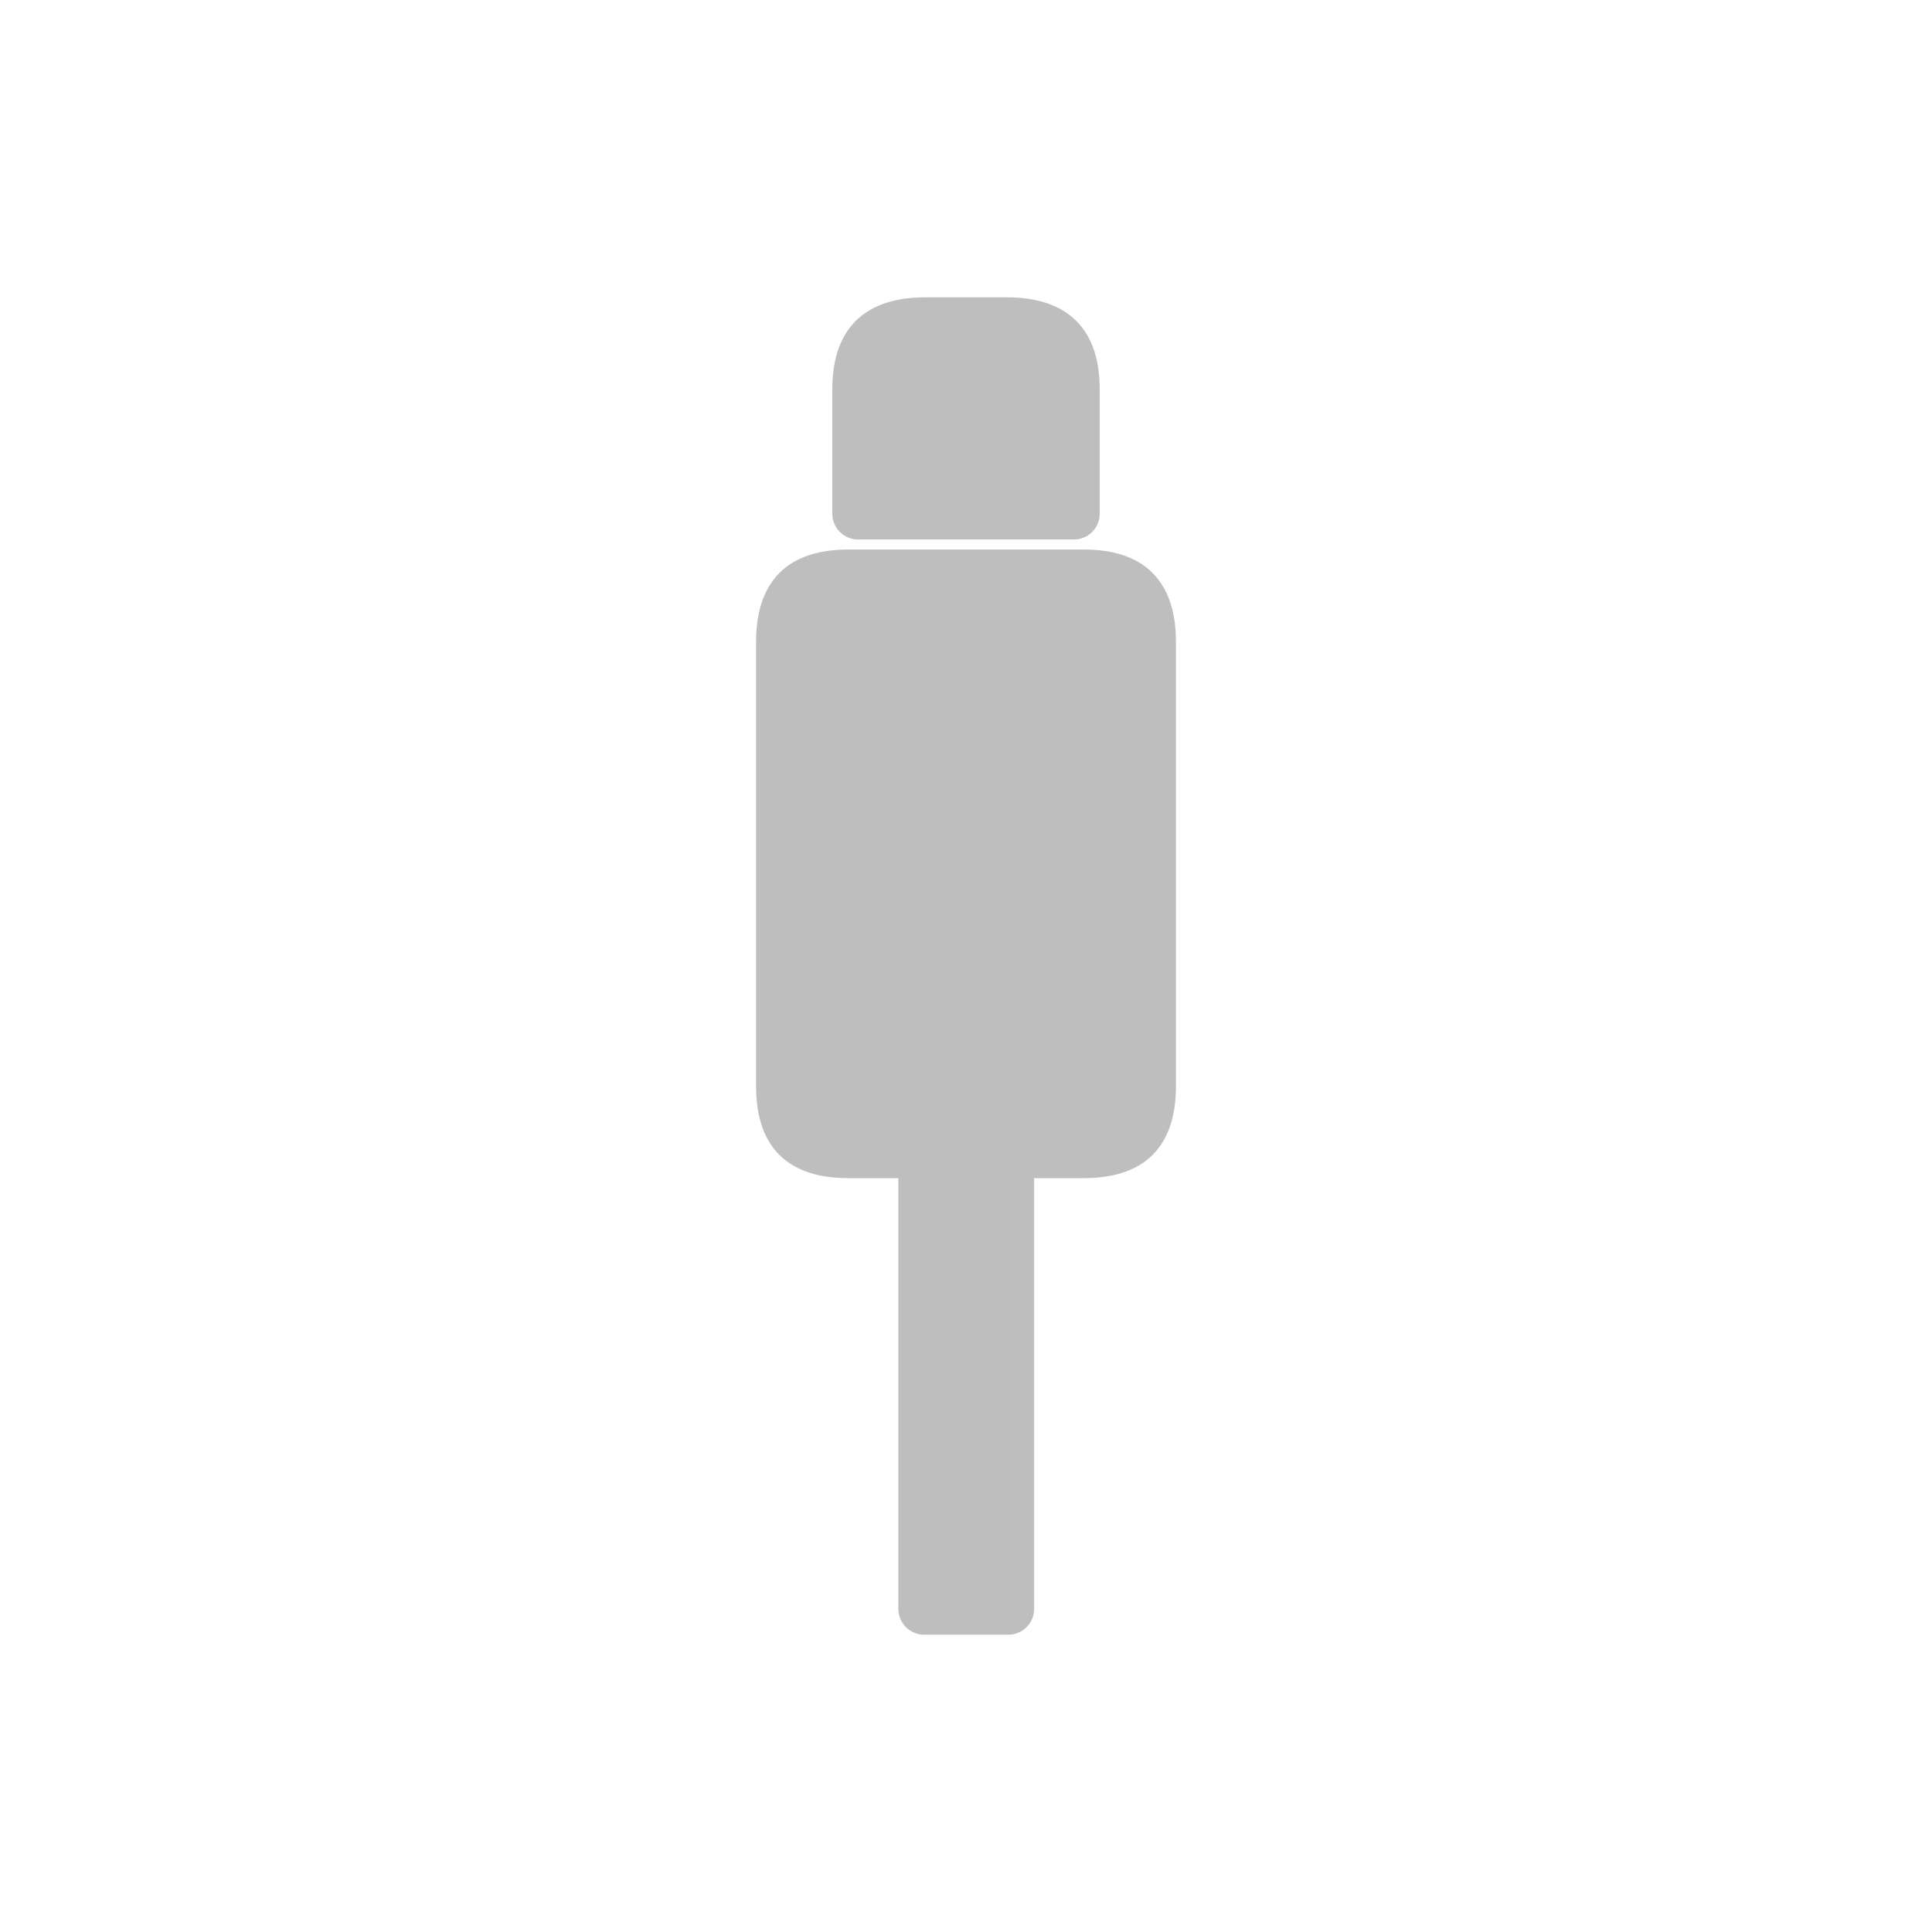
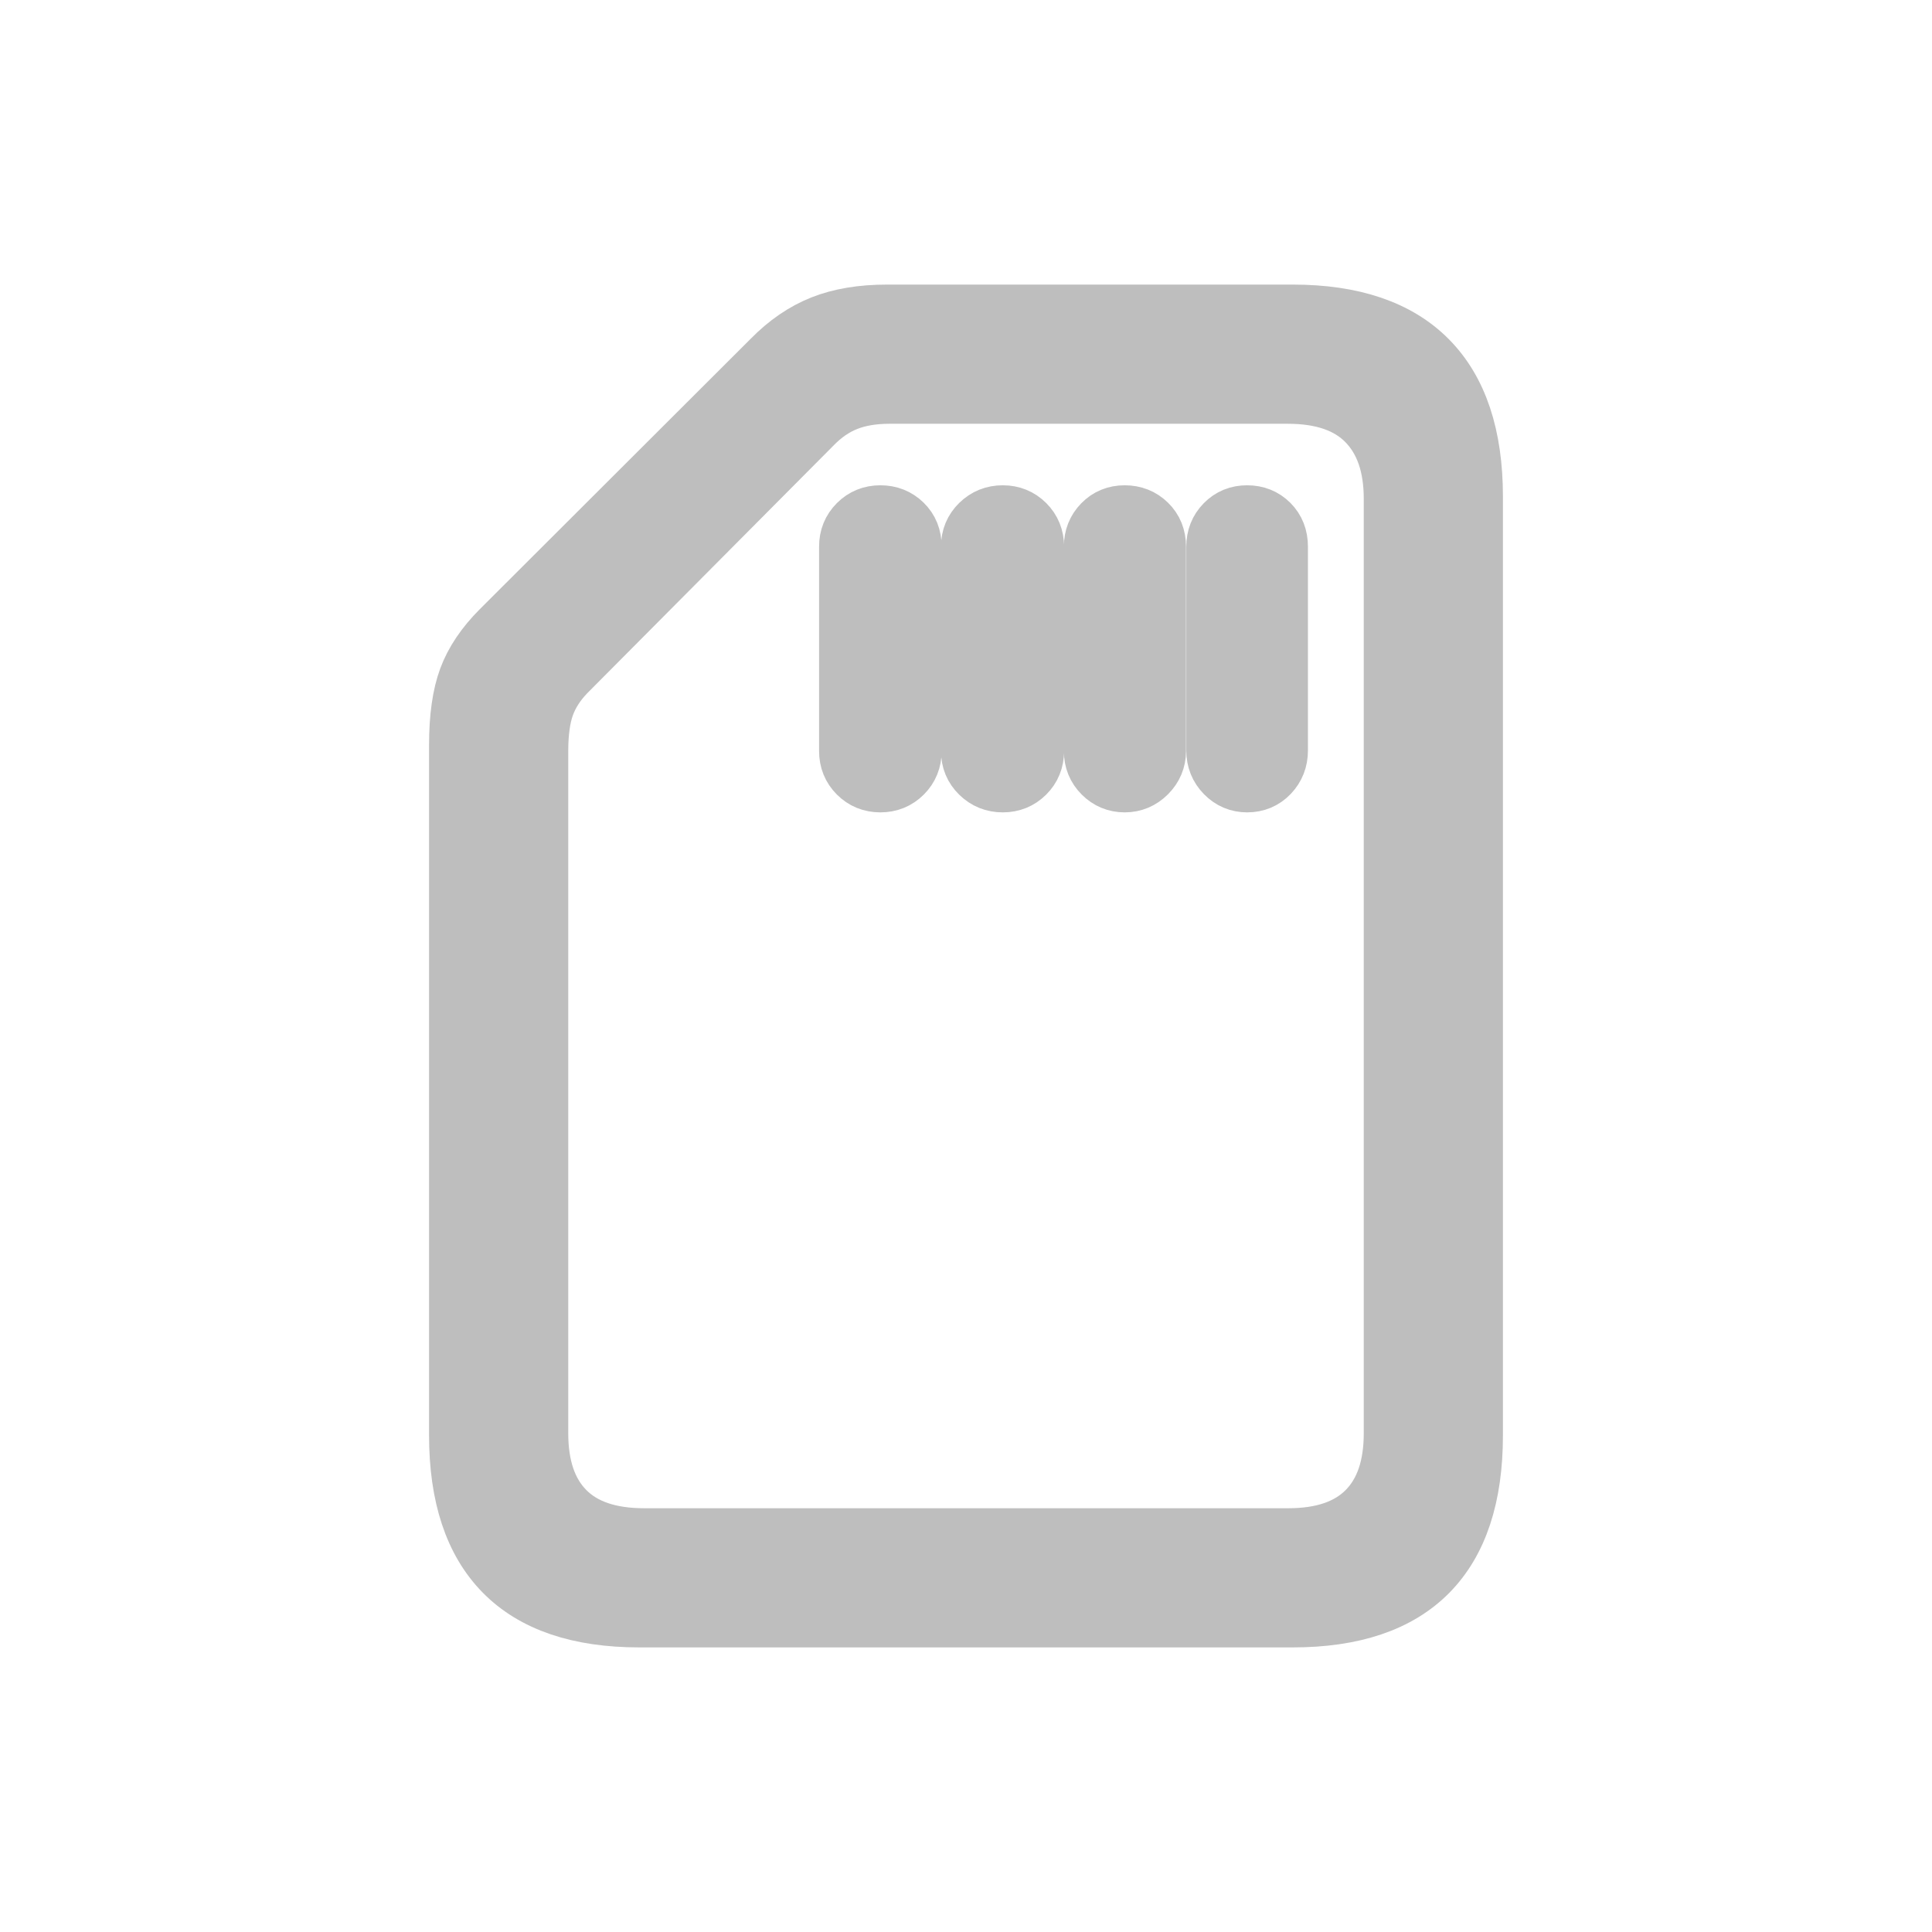
<svg xmlns="http://www.w3.org/2000/svg" width="16" height="16" viewBox="0 0 16 16">
  <defs>
    <style type="text/css" id="current-color-scheme">.ColorScheme-Text { color:#e0e0e0; }.ColorScheme-Background { color:#232629; }.ColorScheme-Highlight { color:#3daee9; }.ColorScheme-NegativeText { color:#da4453; }.ColorScheme-PositiveText { color:#27ae60; }.ColorScheme-NeutralText { color:#f67400; }</style>
  </defs>
-   <g class="ColorScheme-Text" fill="#bebebe" stroke="#bebebe" stroke-width="2.5" stroke-linejoin="round" transform="translate(5.2673,0) scale(0.170848)">
-     <g transform="scale(1,-1) translate(0,-93.65039)">
-       <path d="M 13.965,15.662 L 13.965,41.959 L 18.047,41.959 L 18.047,15.662 Z M 10.312,37.791 Q 8.594,37.791 7.831,38.554 Q 7.068,39.316 7.068,41.014 L 7.068,62.52 Q 7.068,64.217 7.831,64.99 Q 8.594,65.764 10.312,65.764 L 21.678,65.764 Q 23.396,65.764 24.159,64.99 Q 24.922,64.217 24.922,62.52 L 24.922,41.014 Q 24.922,39.316 24.159,38.554 Q 23.396,37.791 21.678,37.791 Z M 10.764,68.75 L 10.764,74.766 Q 10.764,76.463 11.548,77.226 Q 12.332,77.988 14.029,77.988 L 17.961,77.988 Q 19.658,77.988 20.442,77.226 Q 21.227,76.463 21.227,74.766 L 21.227,68.75 Z" />
+   <g class="ColorScheme-Text" fill="#bebebe" stroke="#bebebe" stroke-width="2.5" stroke-linejoin="round" transform="translate(2.4892,0) scale(0.18289)">
+     <g transform="scale(1,-1) translate(0,-87.48438)">
+       <path d="M 15.34,14.137 Q 11.215,14.137 9.142,16.242 Q 7.068,18.348 7.068,22.494 L 7.068,53.754 Q 7.068,55.623 7.498,56.783 Q 7.928,57.943 9.002,59.018 L 21.27,71.264 Q 22.344,72.359 23.59,72.854 Q 24.836,73.348 26.555,73.348 L 44.924,73.348 Q 49.027,73.348 51.111,71.242 Q 53.195,69.137 53.195,64.99 L 53.195,22.494 Q 53.195,18.326 51.122,16.231 Q 49.049,14.137 44.924,14.137 Z M 15.555,17.939 L 44.73,17.939 Q 47.029,17.939 48.211,19.132 Q 49.393,20.324 49.393,22.58 L 49.393,64.904 Q 49.393,67.117 48.211,68.331 Q 47.029,69.545 44.709,69.545 L 26.662,69.545 Q 25.566,69.545 24.75,69.223 Q 23.934,68.9 23.246,68.191 L 12.096,56.977 Q 11.43,56.289 11.15,55.505 Q 10.871,54.721 10.871,53.475 L 10.871,22.58 Q 10.871,20.324 12.053,19.132 Q 13.234,17.939 15.555,17.939 Z M 24.729,62.734 Q 24.729,63.379 25.169,63.819 Q 25.609,64.26 26.254,64.26 Q 26.898,64.26 27.339,63.83 Q 27.779,63.4 27.779,62.734 L 27.779,53.475 Q 27.779,52.83 27.339,52.39 Q 26.898,51.949 26.254,51.949 Q 25.609,51.949 25.169,52.39 Q 24.729,52.83 24.729,53.475 Z M 30.25,62.734 Q 30.25,63.379 30.701,63.819 Q 31.152,64.26 31.797,64.26 Q 32.441,64.26 32.882,63.819 Q 33.322,63.379 33.322,62.734 L 33.322,53.475 Q 33.322,52.83 32.882,52.39 Q 32.441,51.949 31.797,51.949 Q 31.152,51.949 30.701,52.39 Q 30.25,52.83 30.25,53.475 Z M 35.814,62.734 Q 35.814,63.379 36.244,63.819 Q 36.674,64.26 37.318,64.26 Q 37.963,64.26 38.403,63.83 Q 38.844,63.4 38.844,62.734 L 38.844,53.475 Q 38.844,52.852 38.393,52.4 Q 37.941,51.949 37.318,51.949 Q 36.695,51.949 36.255,52.39 Q 35.814,52.83 35.814,53.475 Z M 41.357,62.734 Q 41.357,63.379 41.787,63.819 Q 42.217,64.26 42.861,64.26 Q 43.506,64.26 43.936,63.83 Q 44.365,63.4 44.365,62.734 L 44.365,53.496 Q 44.365,52.852 43.936,52.4 Q 43.506,51.949 42.861,51.949 Q 42.238,51.949 41.798,52.4 Q 41.357,52.852 41.357,53.496 Z" />
    </g>
  </g>
</svg>
